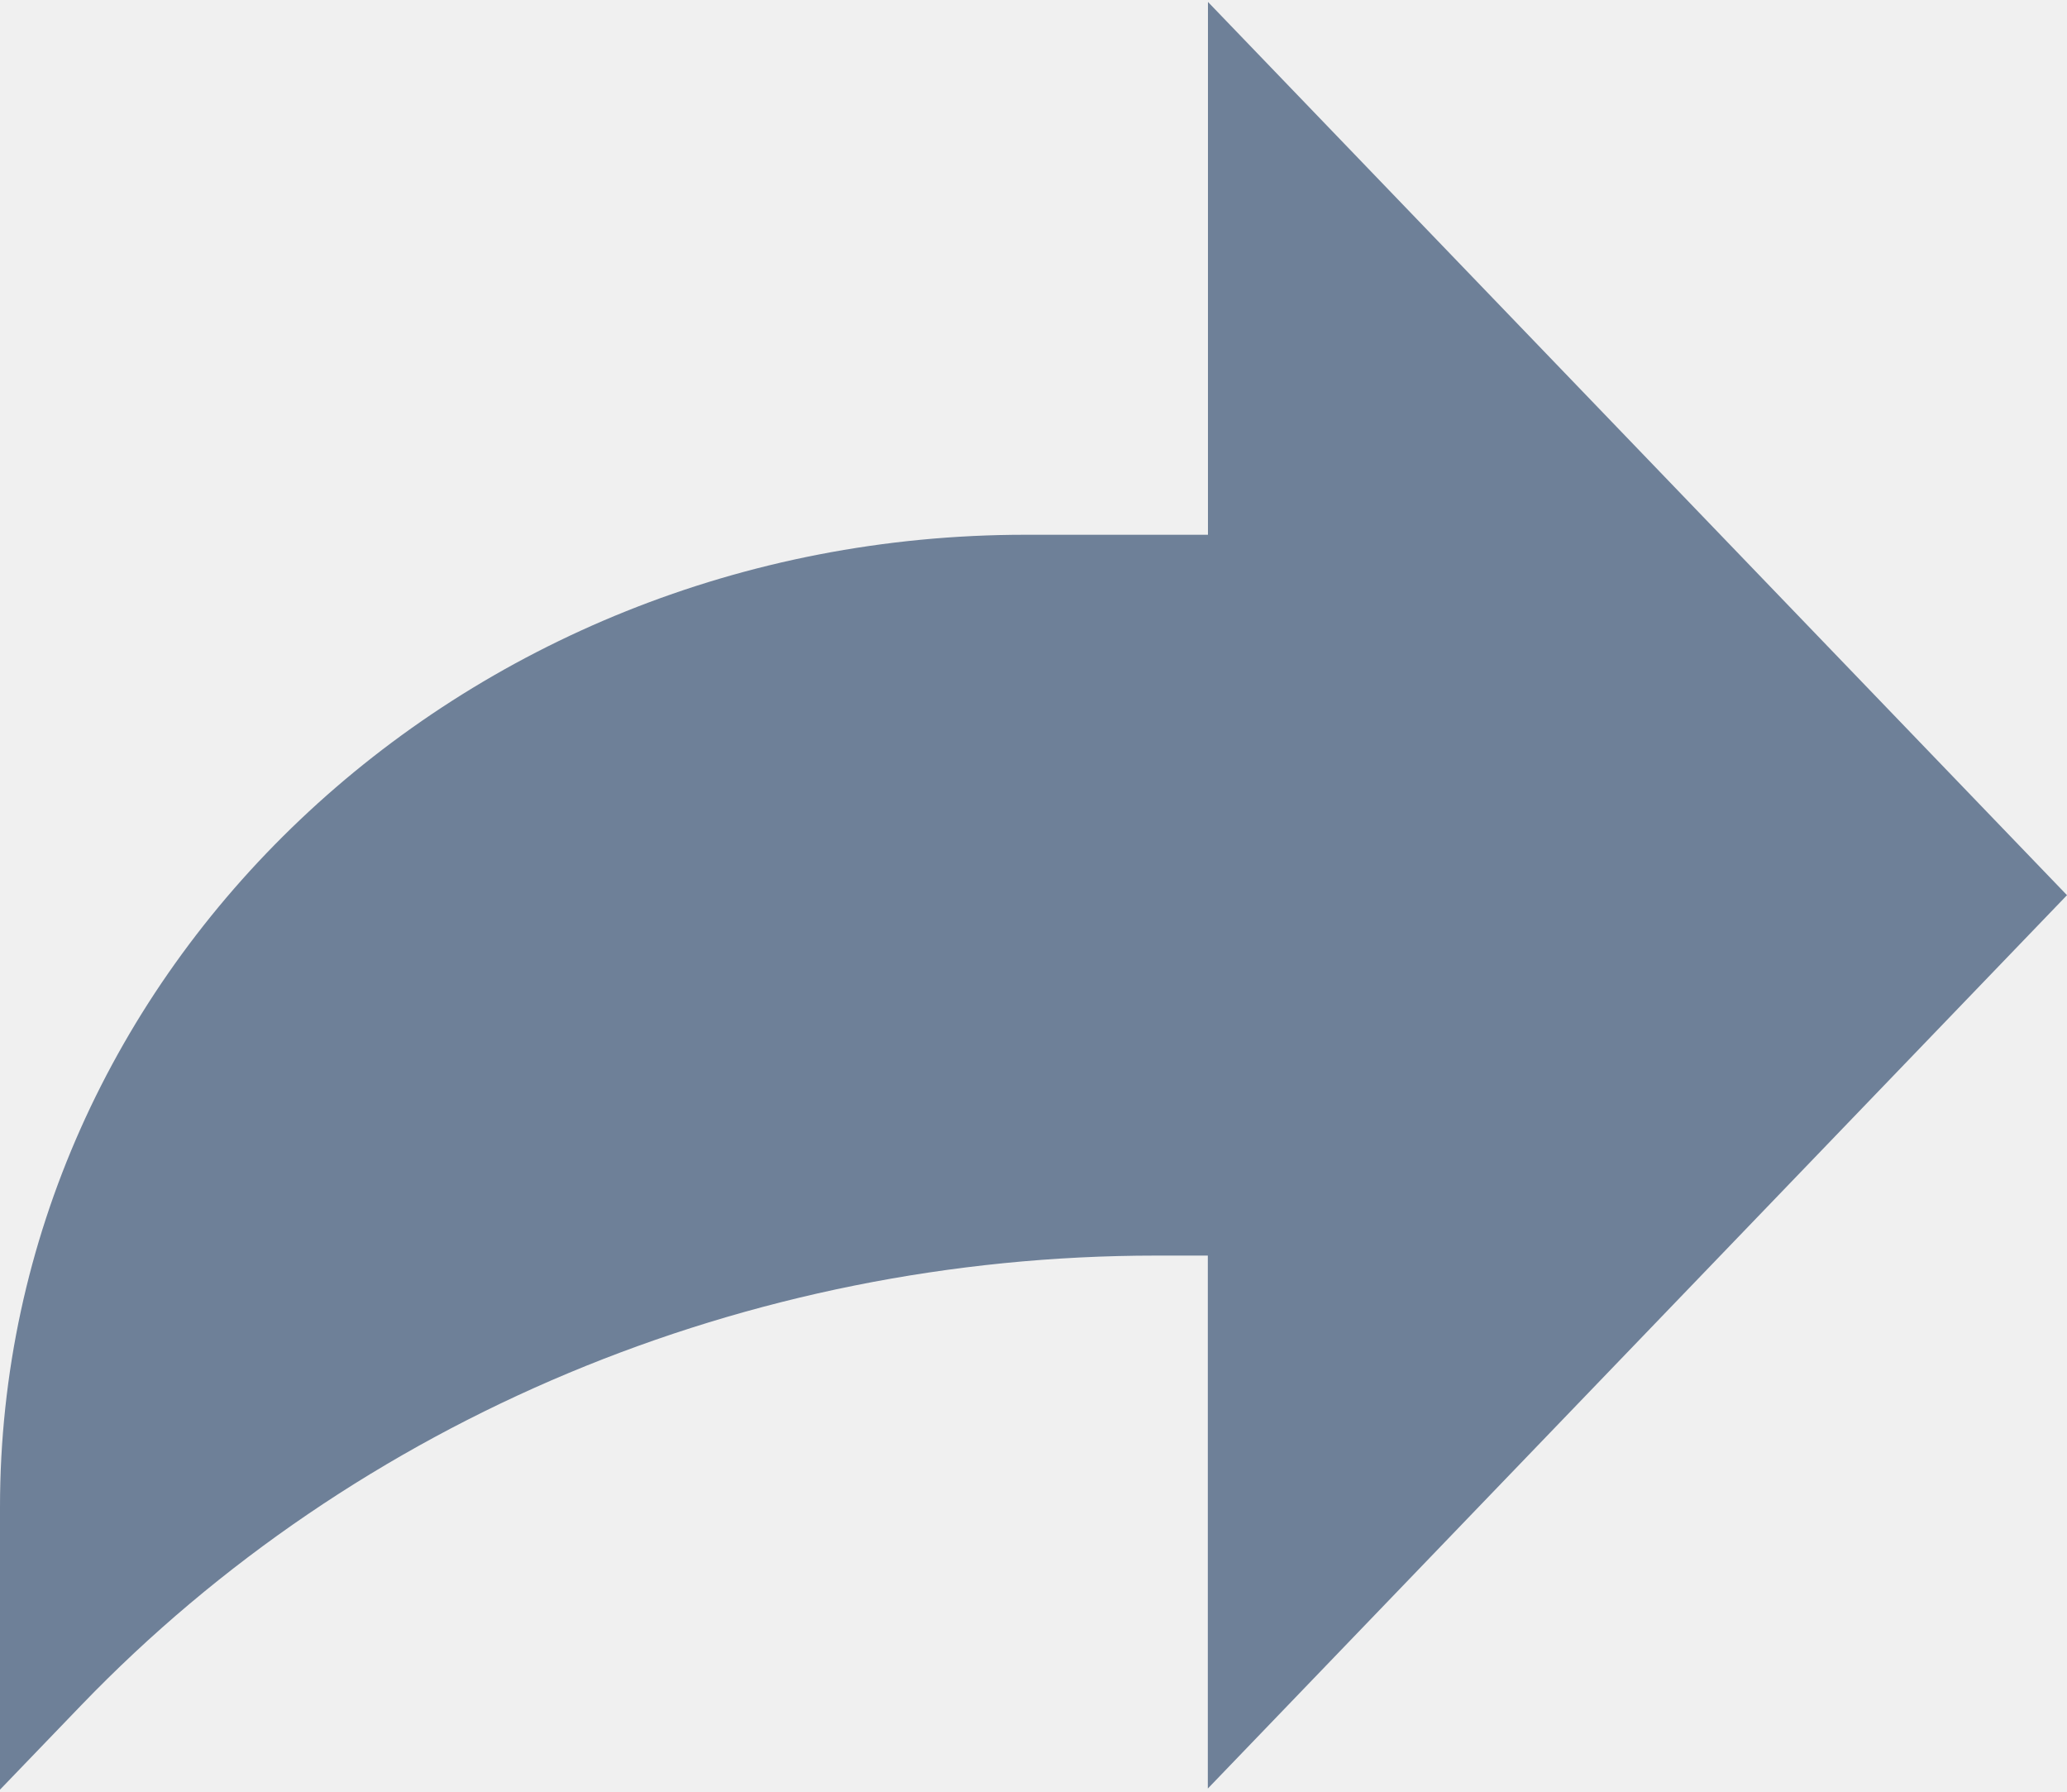
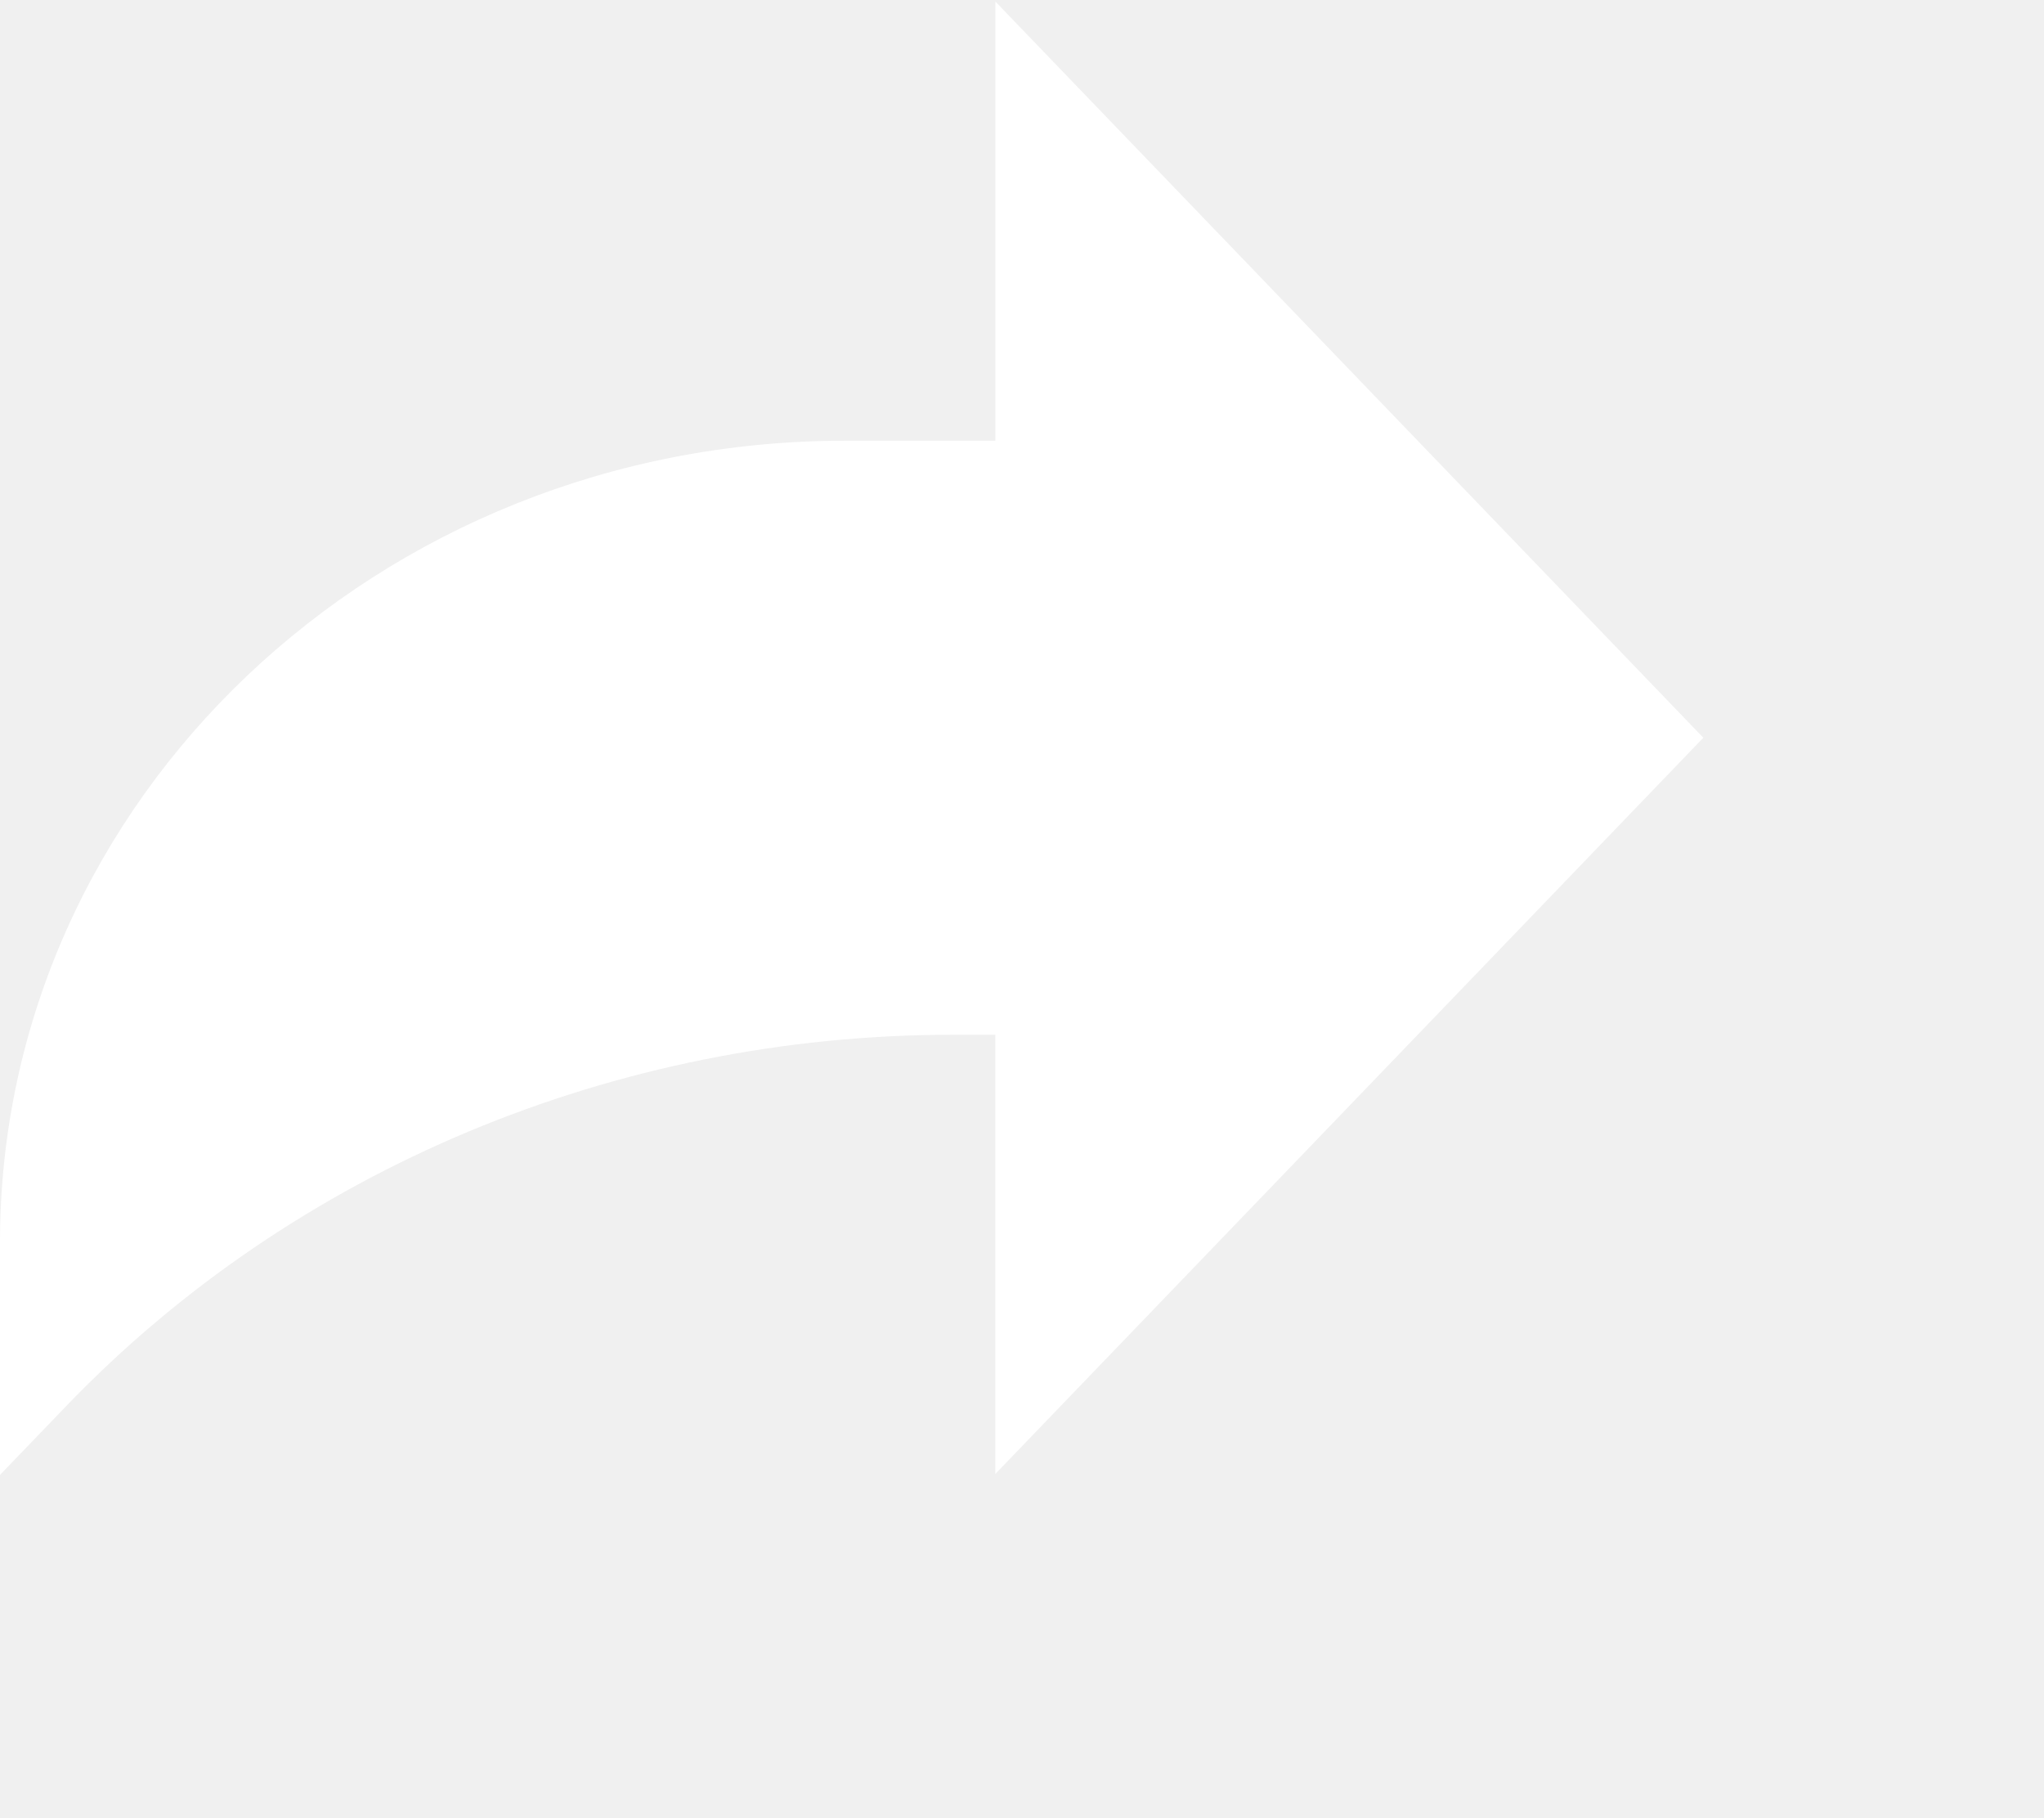
- <svg xmlns="http://www.w3.org/2000/svg" width="15" height="13">
-   <path fill="#6E8098" d="M15 6.495L8.766.014V3.88H7.441C3.33 3.88 0 7.039 0 10.936v2.049l.589-.612C2.59 10.294 5.422 9.11 8.39 9.11h.375v3.867L15 6.495z" />
+ <svg xmlns="http://www.w3.org/2000/svg" width="18" height="16">
+   <path fill="#FFFFFF" d="M15 6.495L8.766.014V3.88H7.441C3.33 3.88 0 7.039 0 10.936v2.049l.589-.612C2.59 10.294 5.422 9.11 8.39 9.11h.375v3.867L15 6.495z" />
</svg>
